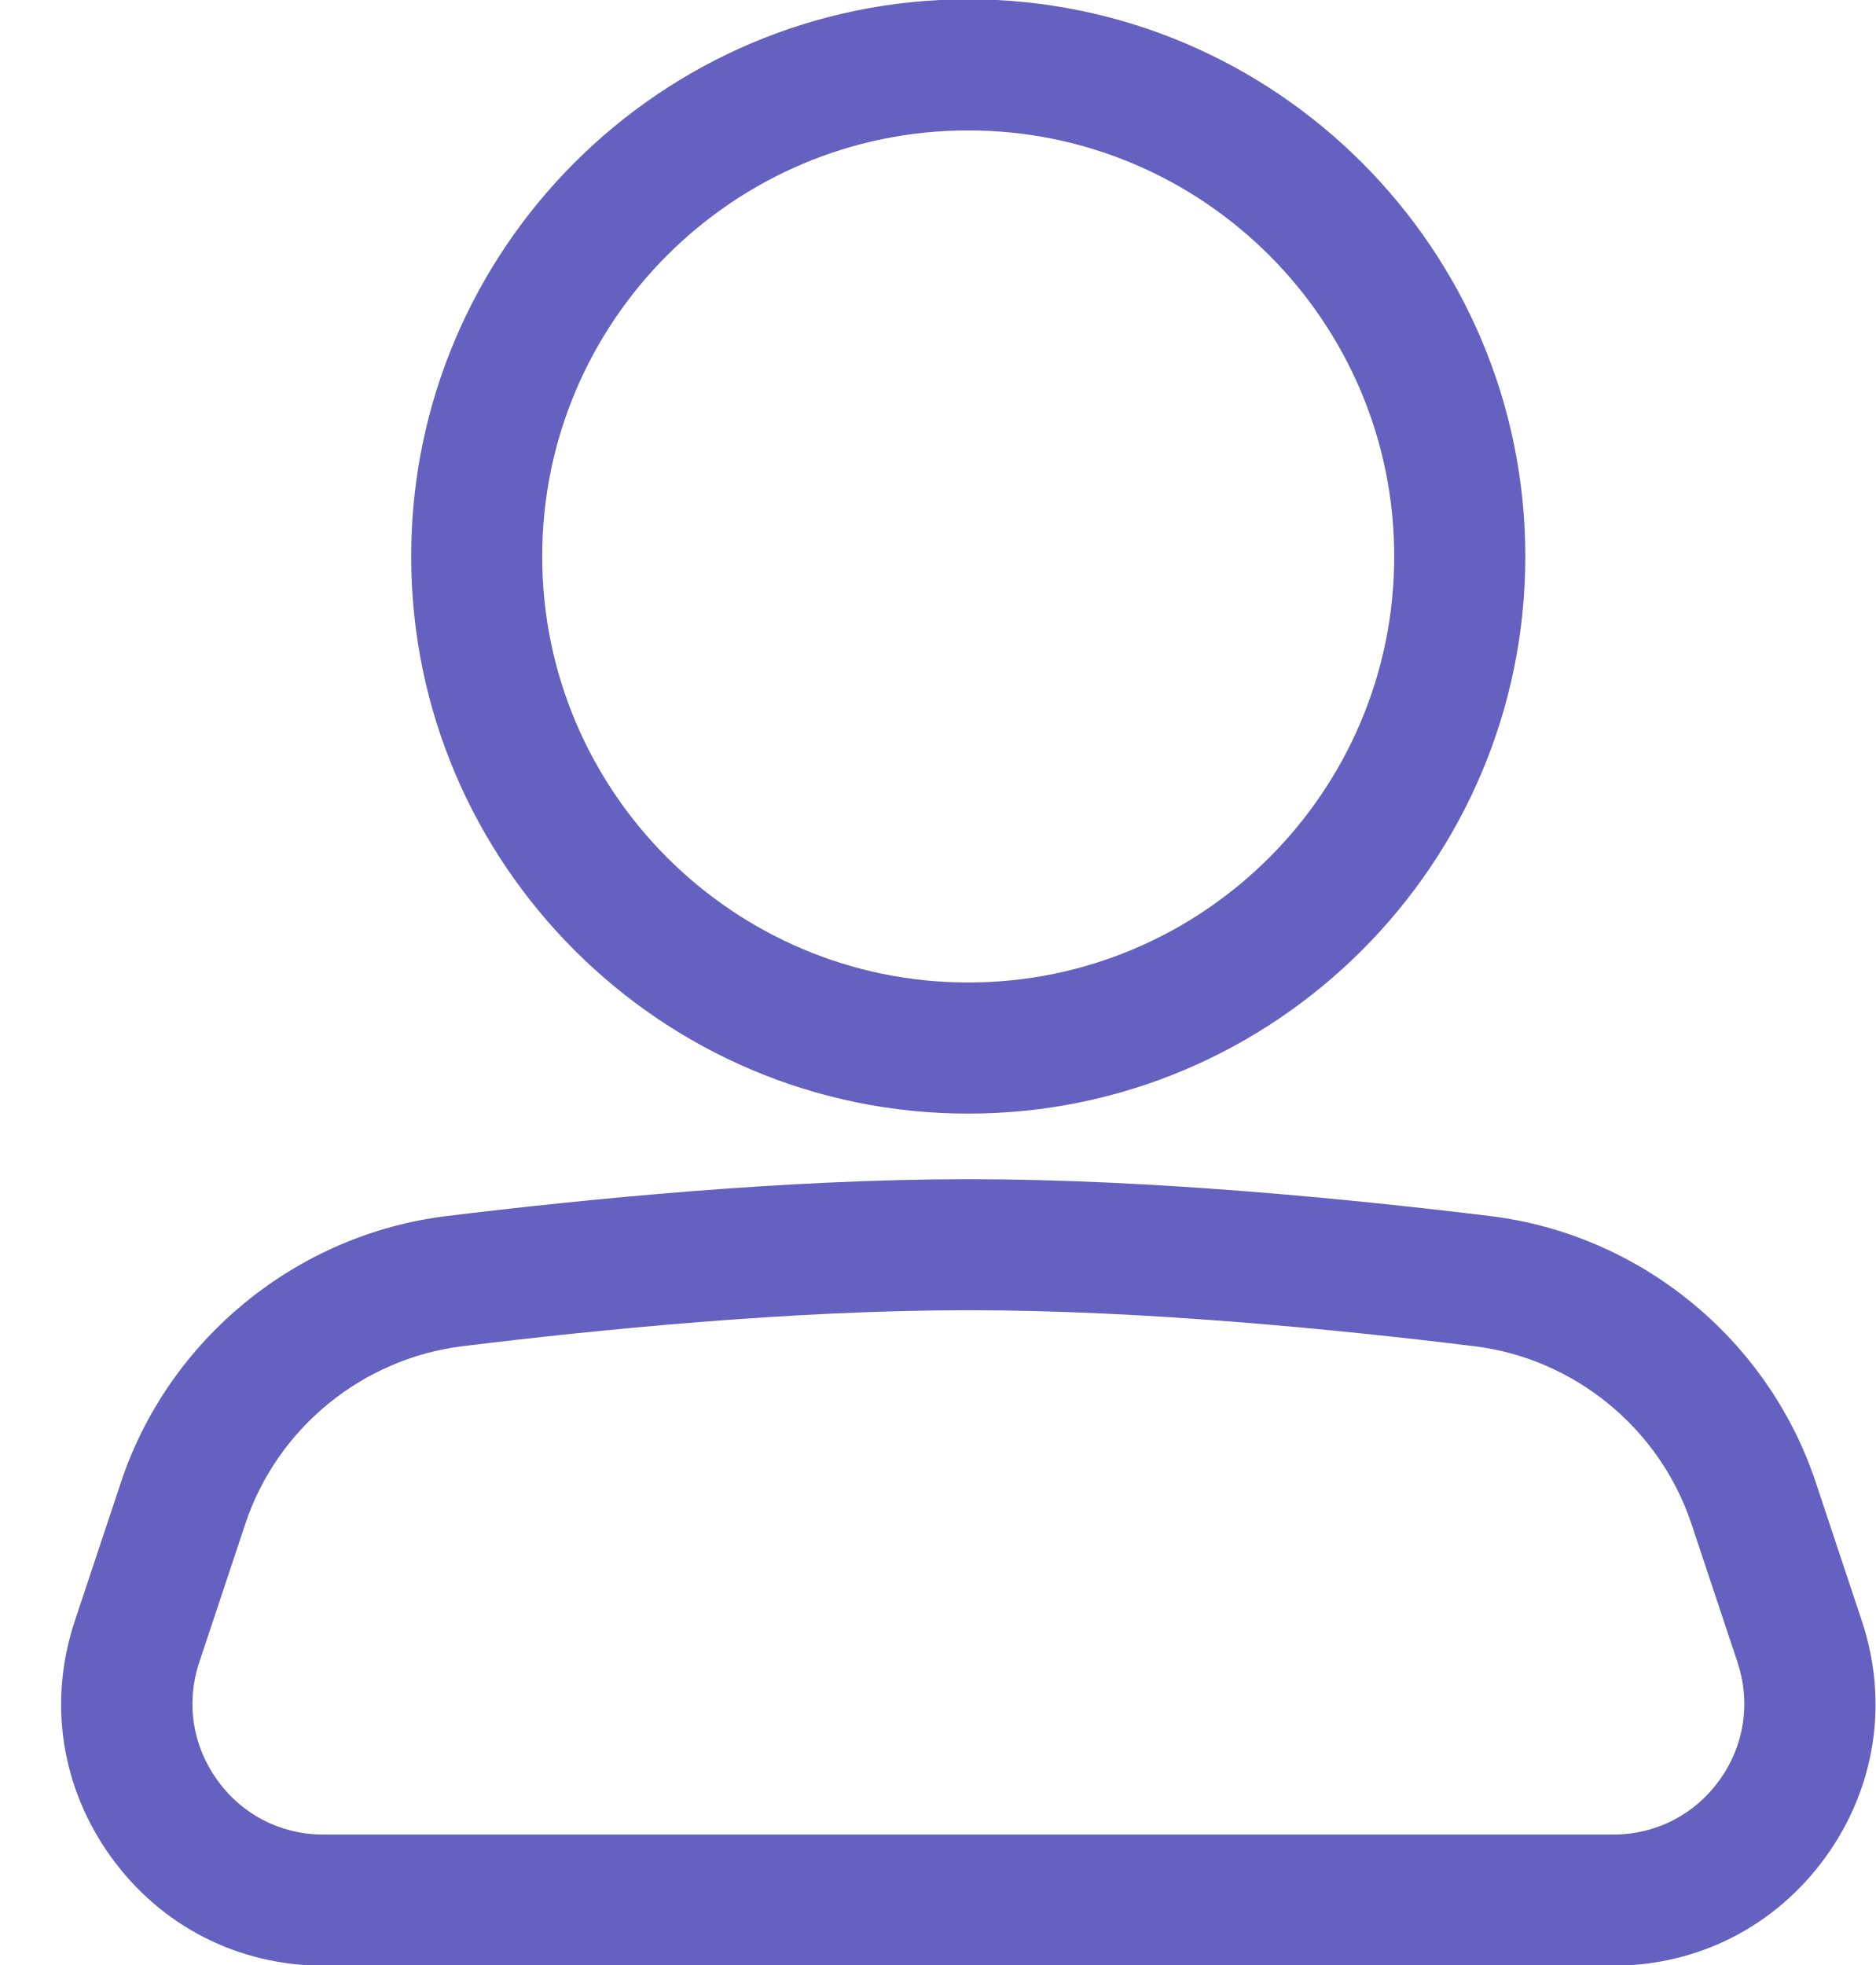
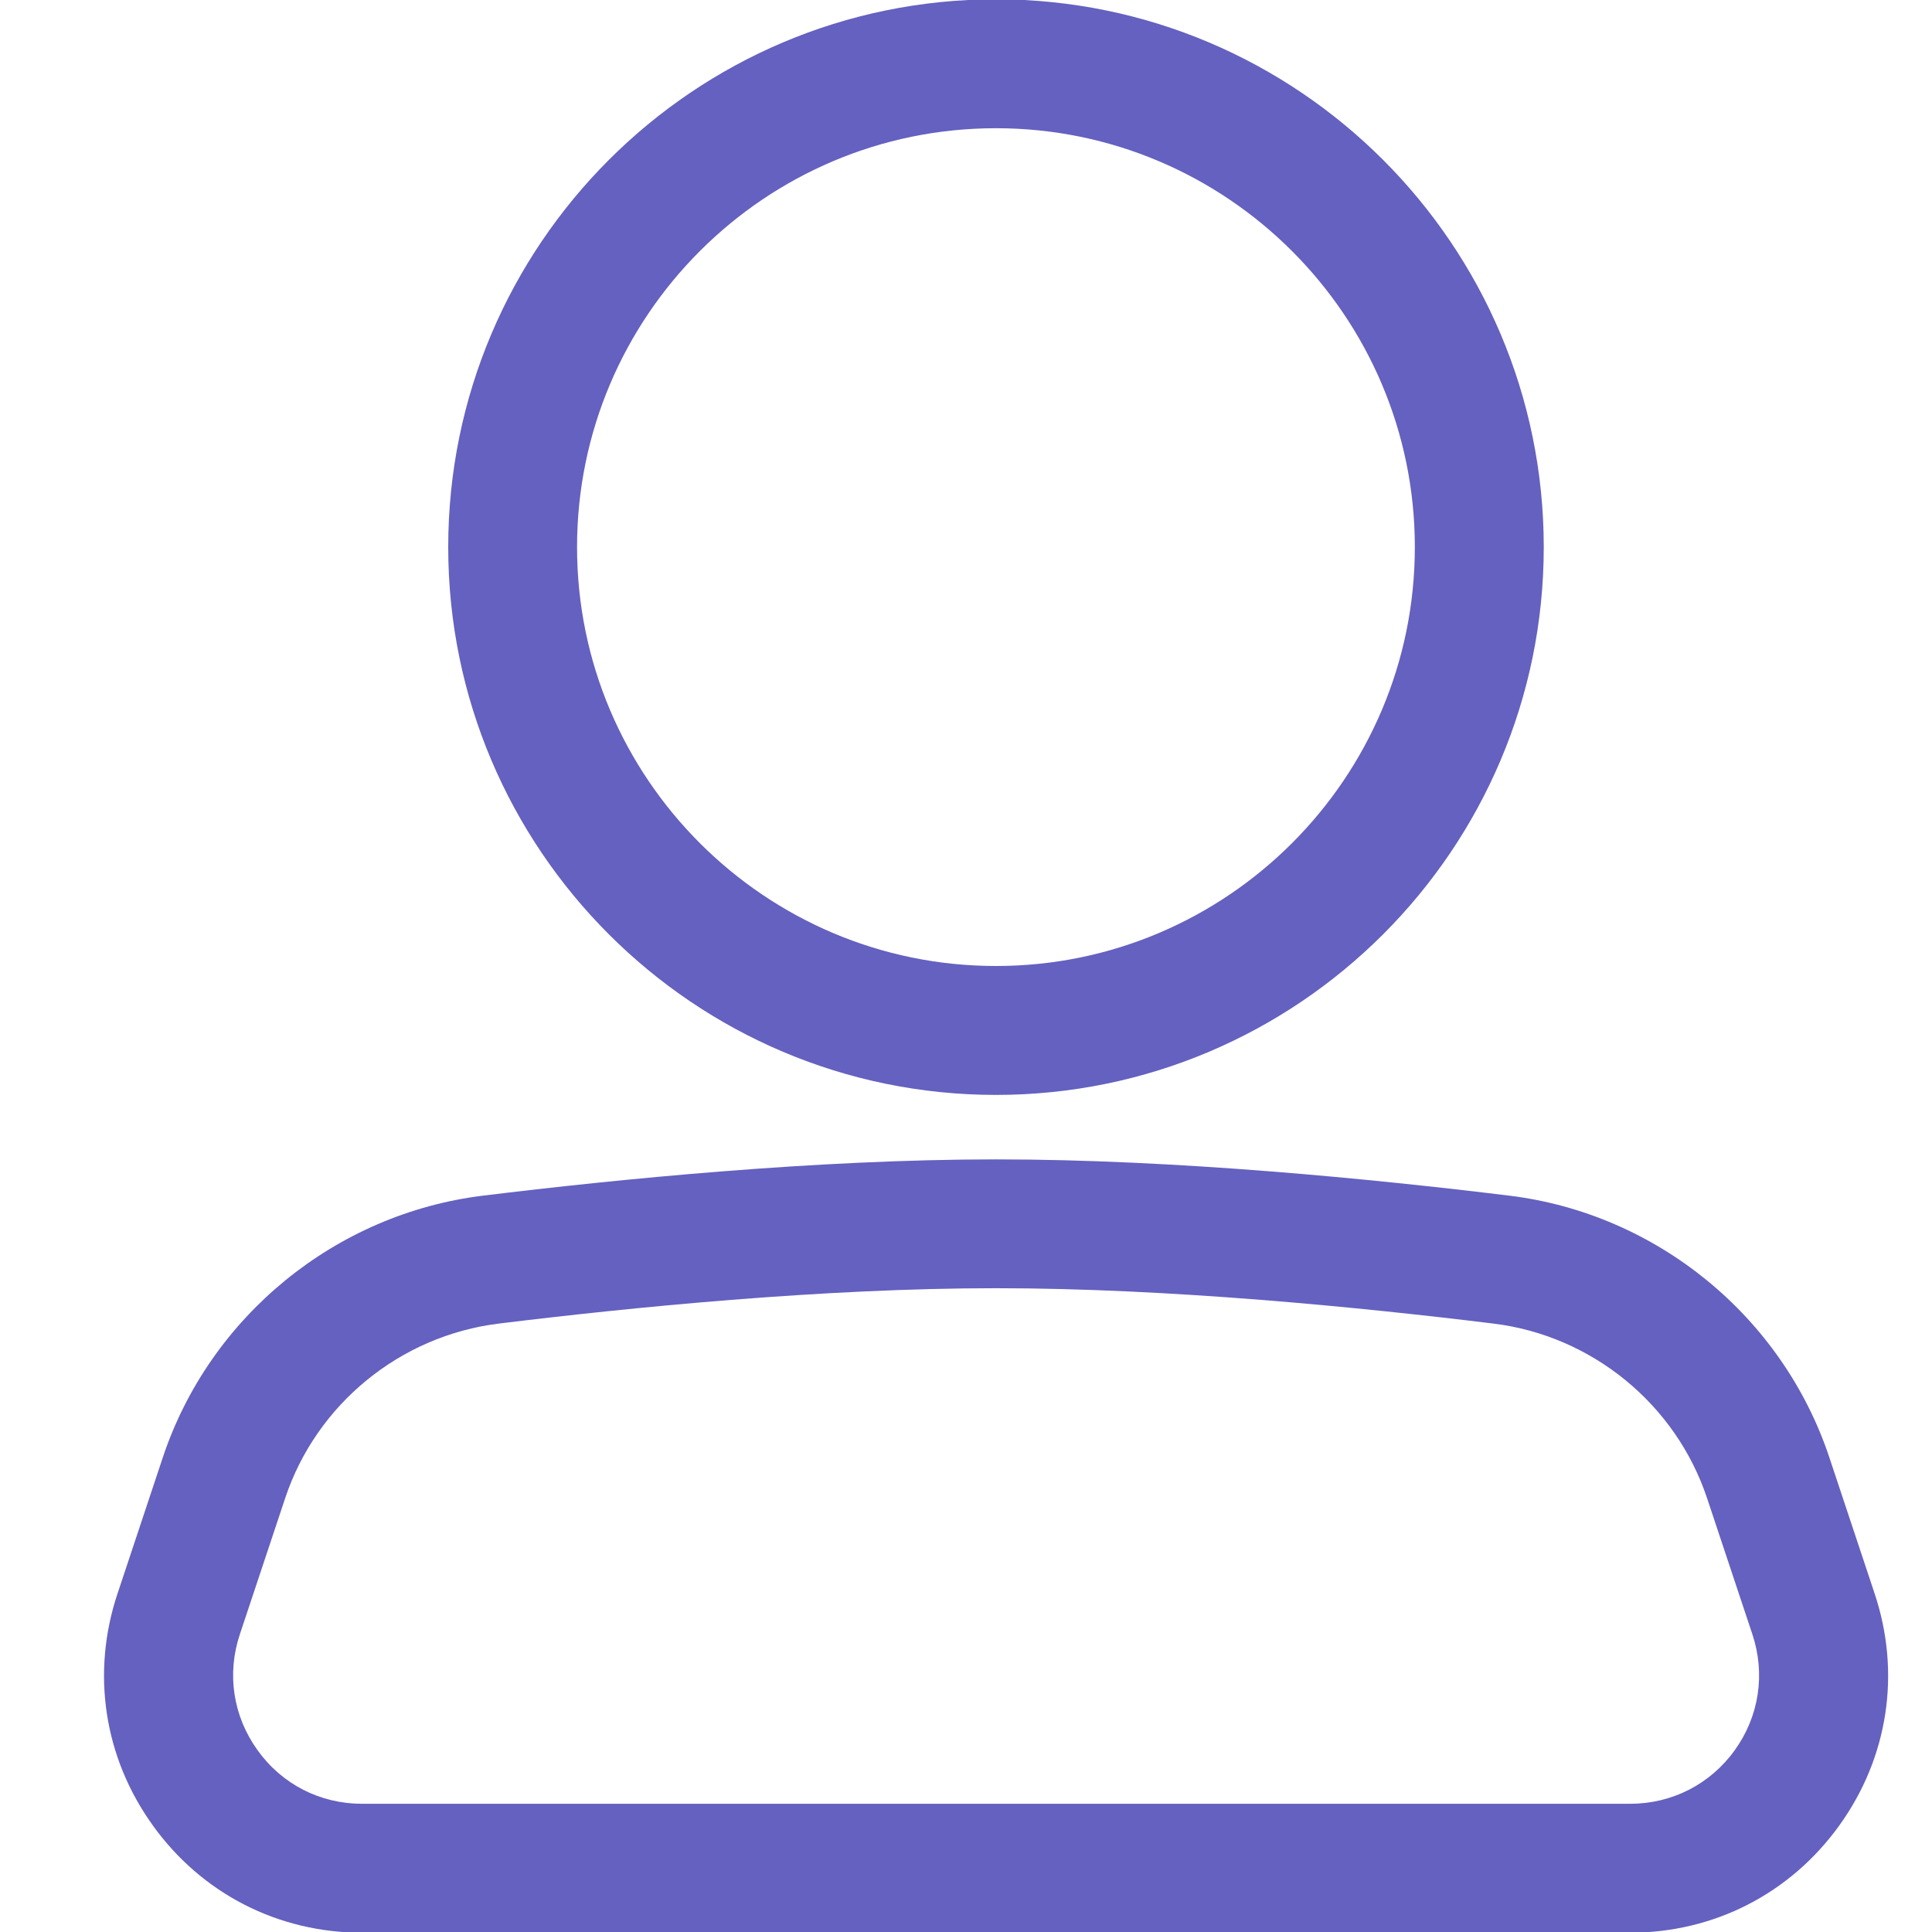
- <svg xmlns="http://www.w3.org/2000/svg" width="21" height="22" viewBox="0 0 21 22" fill="none">
+ <svg xmlns="http://www.w3.org/2000/svg" width="20" height="20" viewBox="0 0 21 22" fill="none">
  <path d="M18.062 22.008H3.623C2.668 22.008 1.8 21.564 1.242 20.789C0.683 20.014 0.536 19.05 0.839 18.144L1.355 16.593C1.89 14.99 3.321 13.821 5 13.615C6.536 13.427 8.796 13.202 10.843 13.202C12.889 13.202 15.15 13.427 16.686 13.615C18.365 13.82 19.795 14.99 20.33 16.593L20.846 18.144C21.149 19.05 21.002 20.014 20.443 20.789C19.884 21.564 19.017 22.008 18.062 22.008ZM10.843 14.669C8.87 14.669 6.674 14.888 5.179 15.072C4.058 15.21 3.104 15.989 2.748 17.058L2.232 18.608C2.08 19.061 2.154 19.543 2.433 19.93C2.711 20.318 3.145 20.54 3.623 20.54H18.062C18.539 20.54 18.974 20.318 19.253 19.931C19.532 19.544 19.605 19.061 19.454 18.608L18.938 17.058C18.581 15.989 17.627 15.209 16.507 15.072C15.012 14.888 12.815 14.669 10.843 14.669Z" fill="#6561C0" />
  <path d="M10.841 12.468C7.402 12.468 4.604 9.67 4.604 6.23C4.604 2.79 7.402 -0.008 10.841 -0.008C14.281 -0.008 17.079 2.79 17.079 6.23C17.079 9.67 14.281 12.468 10.841 12.468ZM10.841 1.46C8.211 1.46 6.071 3.6 6.071 6.23C6.071 8.86 8.211 11 10.841 11C13.471 11 15.611 8.86 15.611 6.23C15.611 3.6 13.471 1.46 10.841 1.46Z" fill="#6561C0" />
</svg>
